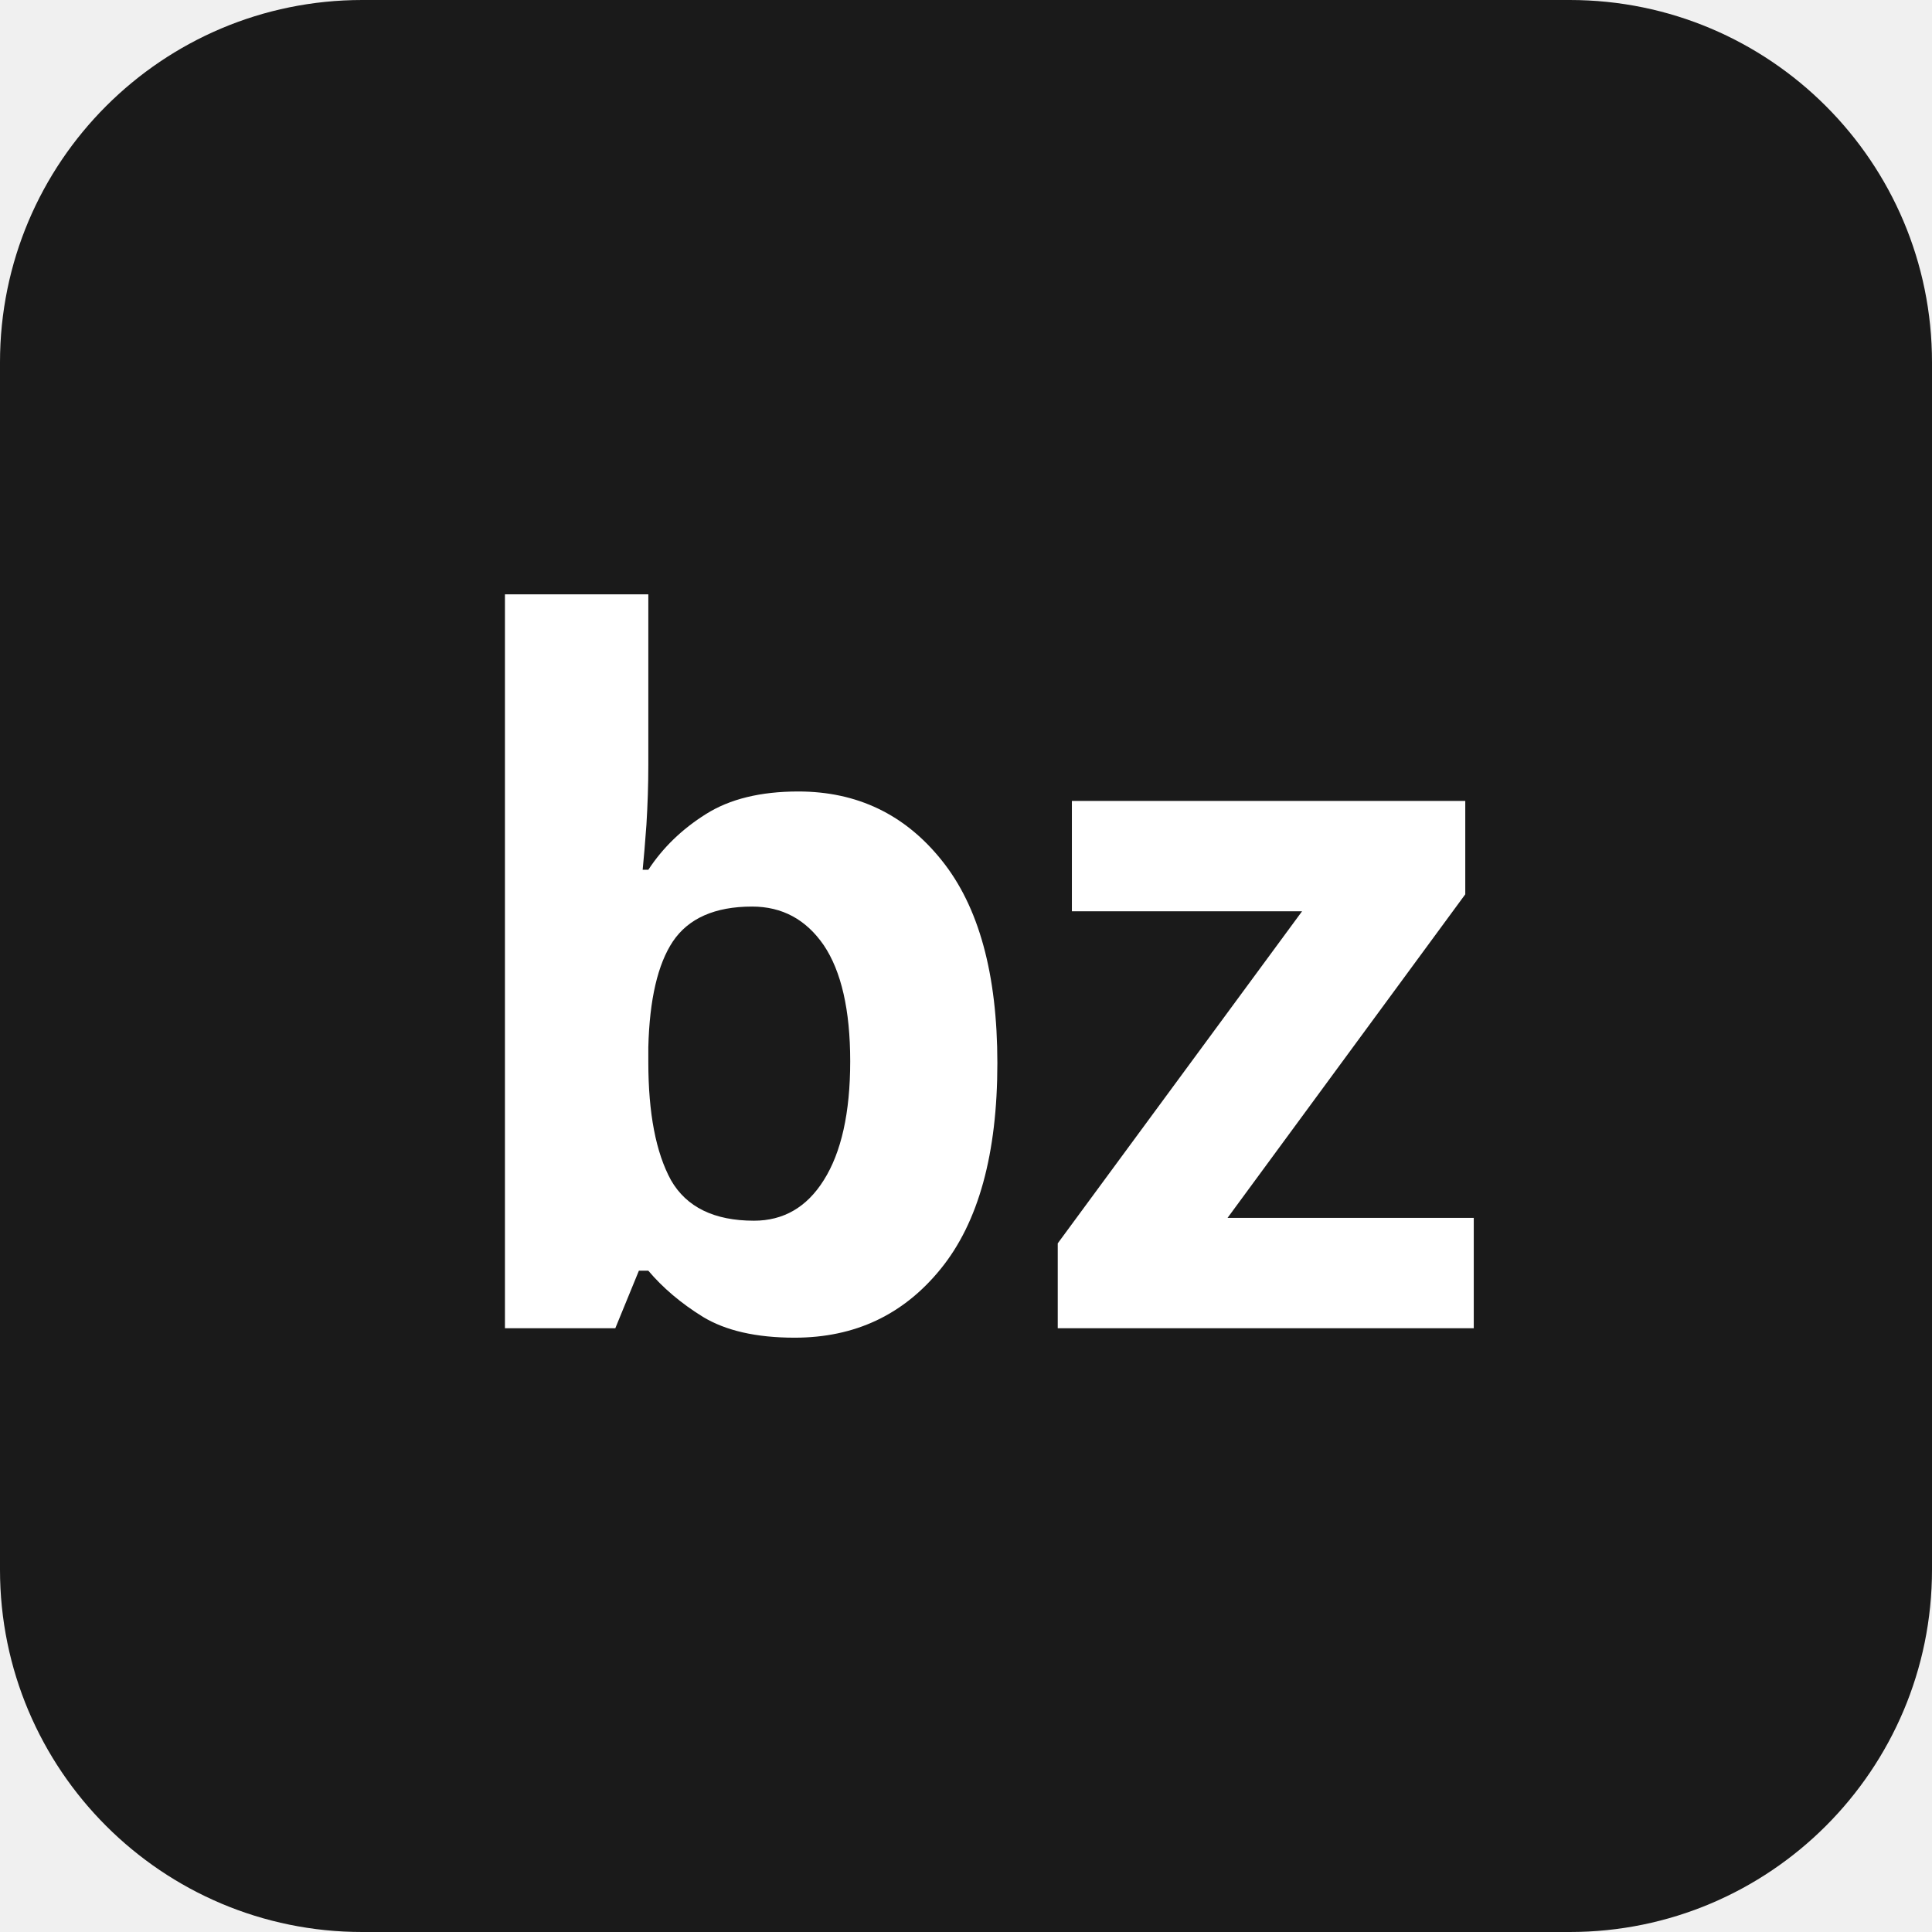
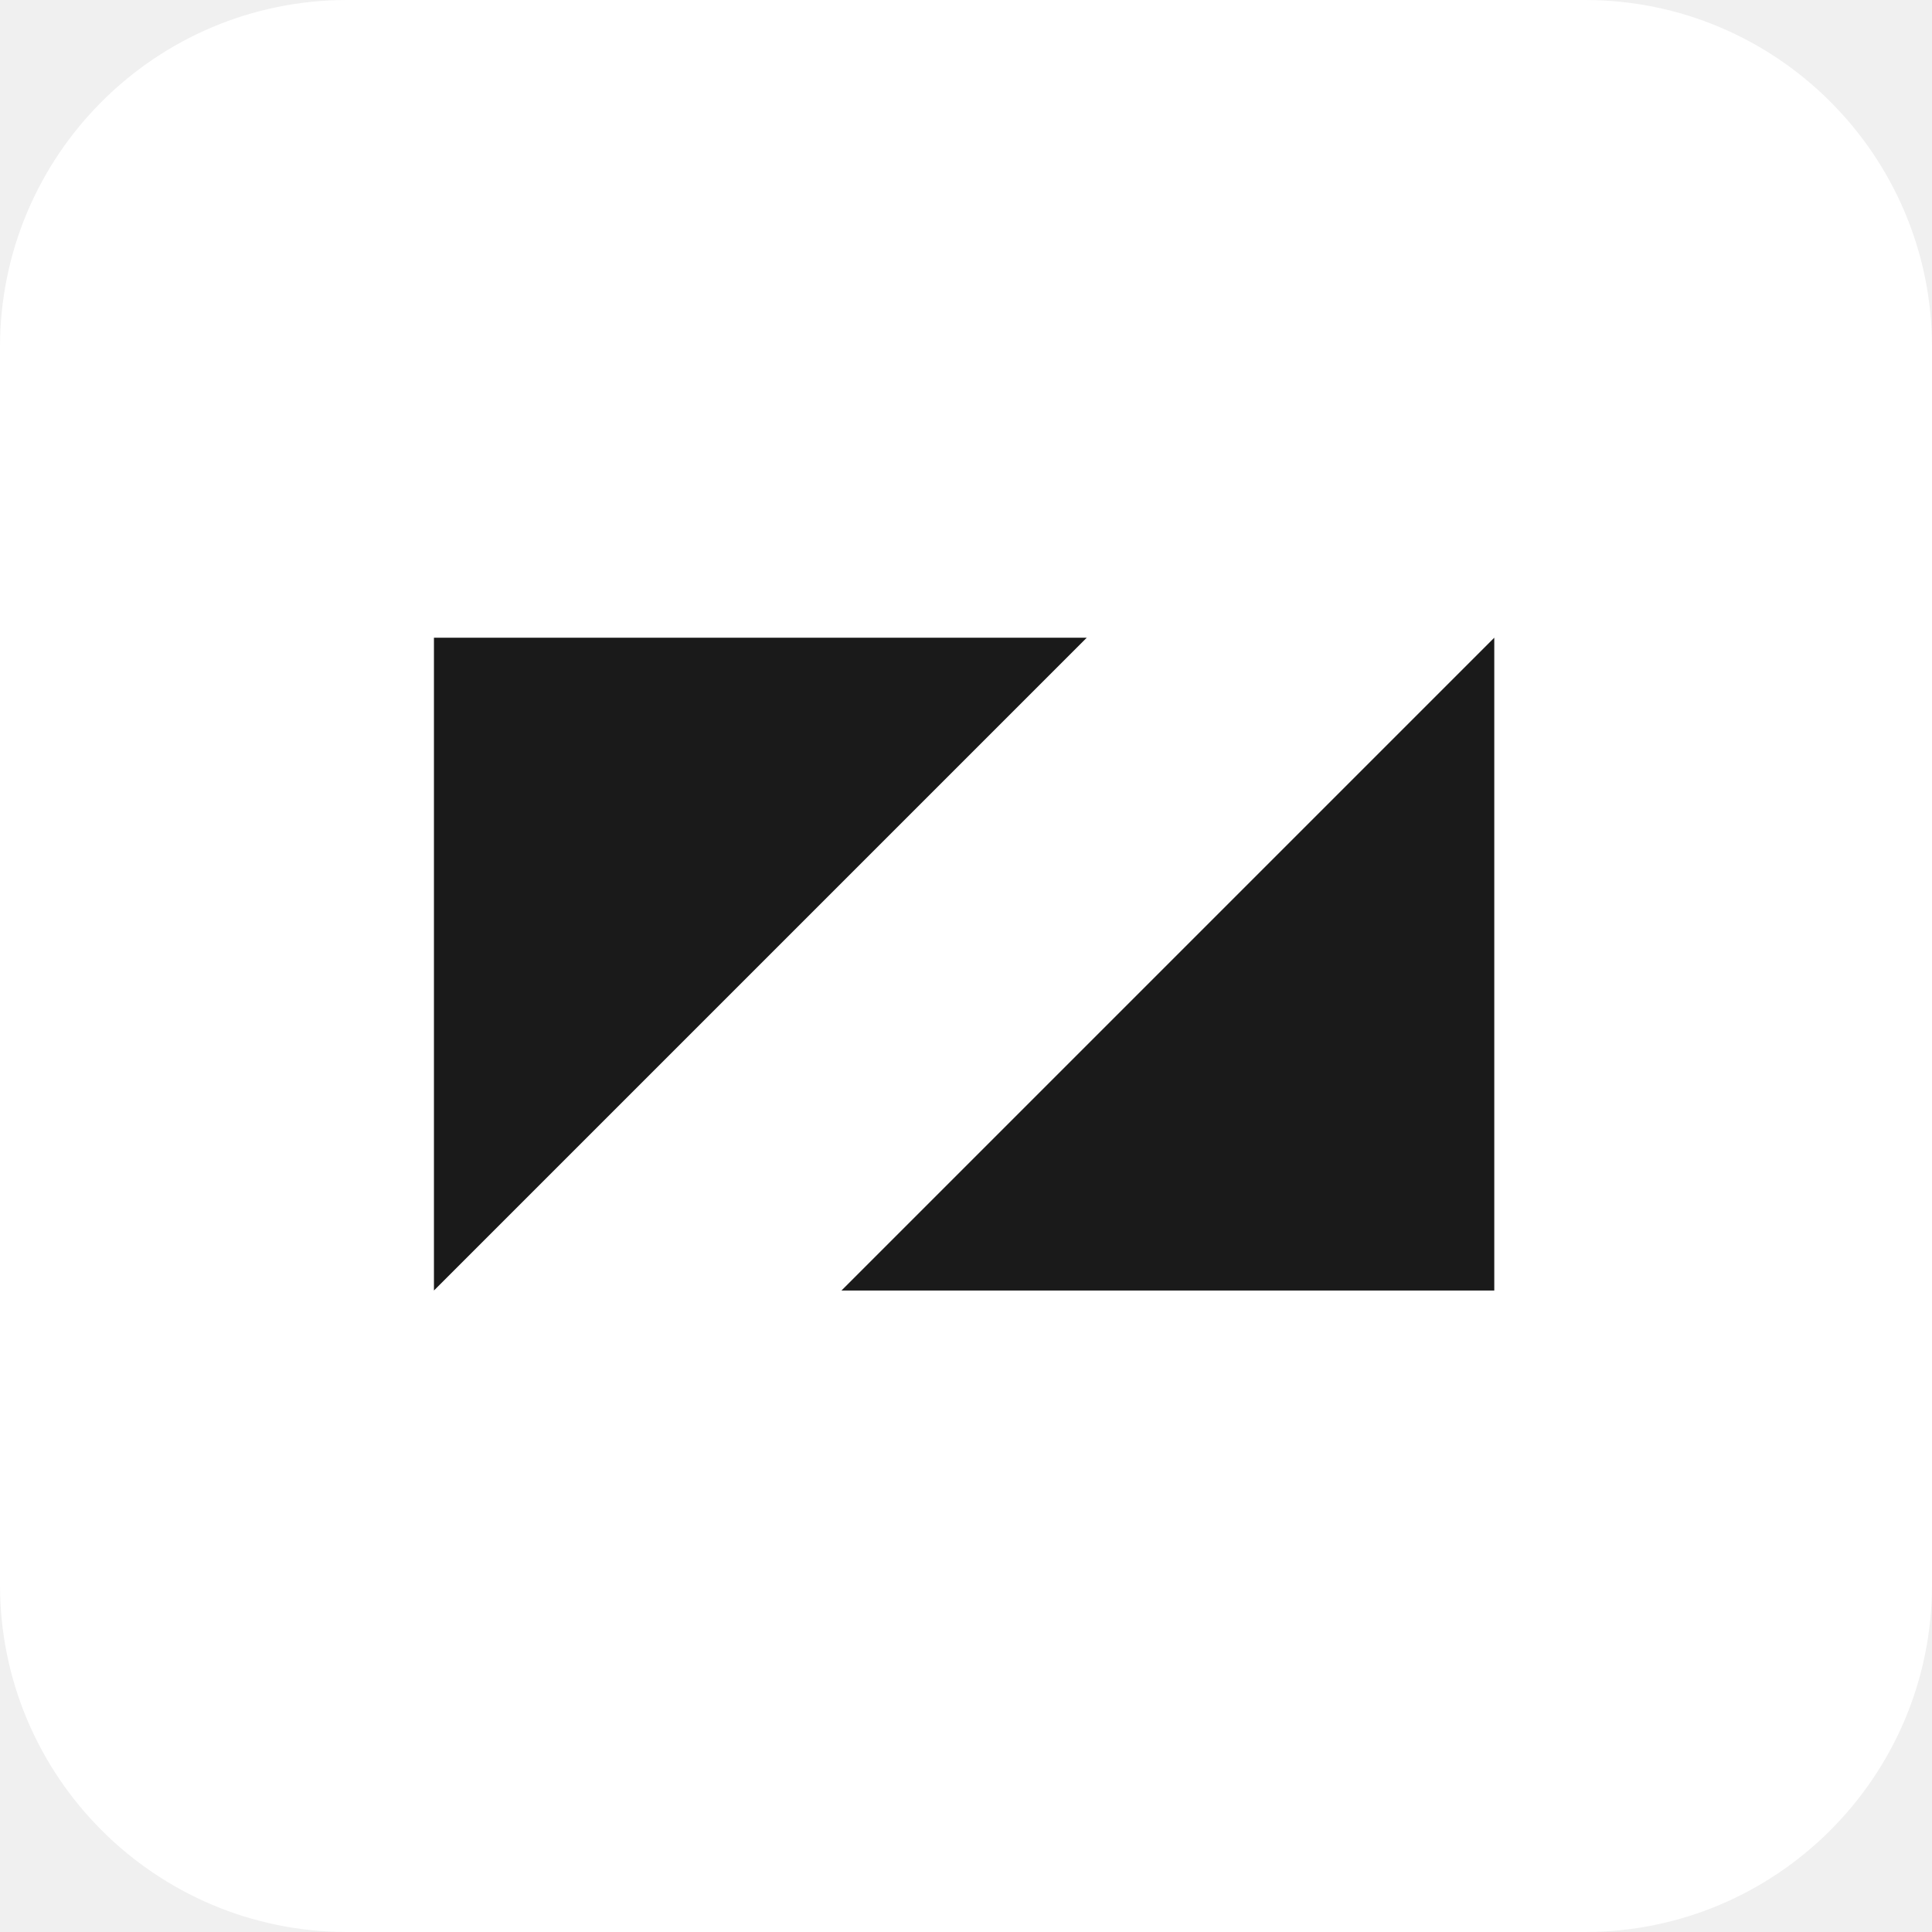
- <svg xmlns="http://www.w3.org/2000/svg" width="32" height="32" viewBox="0 0 32 32">
-   <rect width="32" height="32" rx="6" fill="#1a1a1a" />
-   <text x="16" y="22" text-anchor="middle" font-family="system-ui,sans-serif" font-size="16" font-weight="700" fill="#ffffff">bz</text>
+ <svg xmlns="http://www.w3.org/2000/svg" width="32" height="32" viewBox="0 0 512 512">
+   <rect width="512" height="512" rx="92" fill="#ffffff" />
+   <path d="M115 169 H288 L115 342 Z" fill="#1a1a1a" />
+   <path d="M396 342 H223 L396 169 Z" fill="#1a1a1a" />
</svg>
